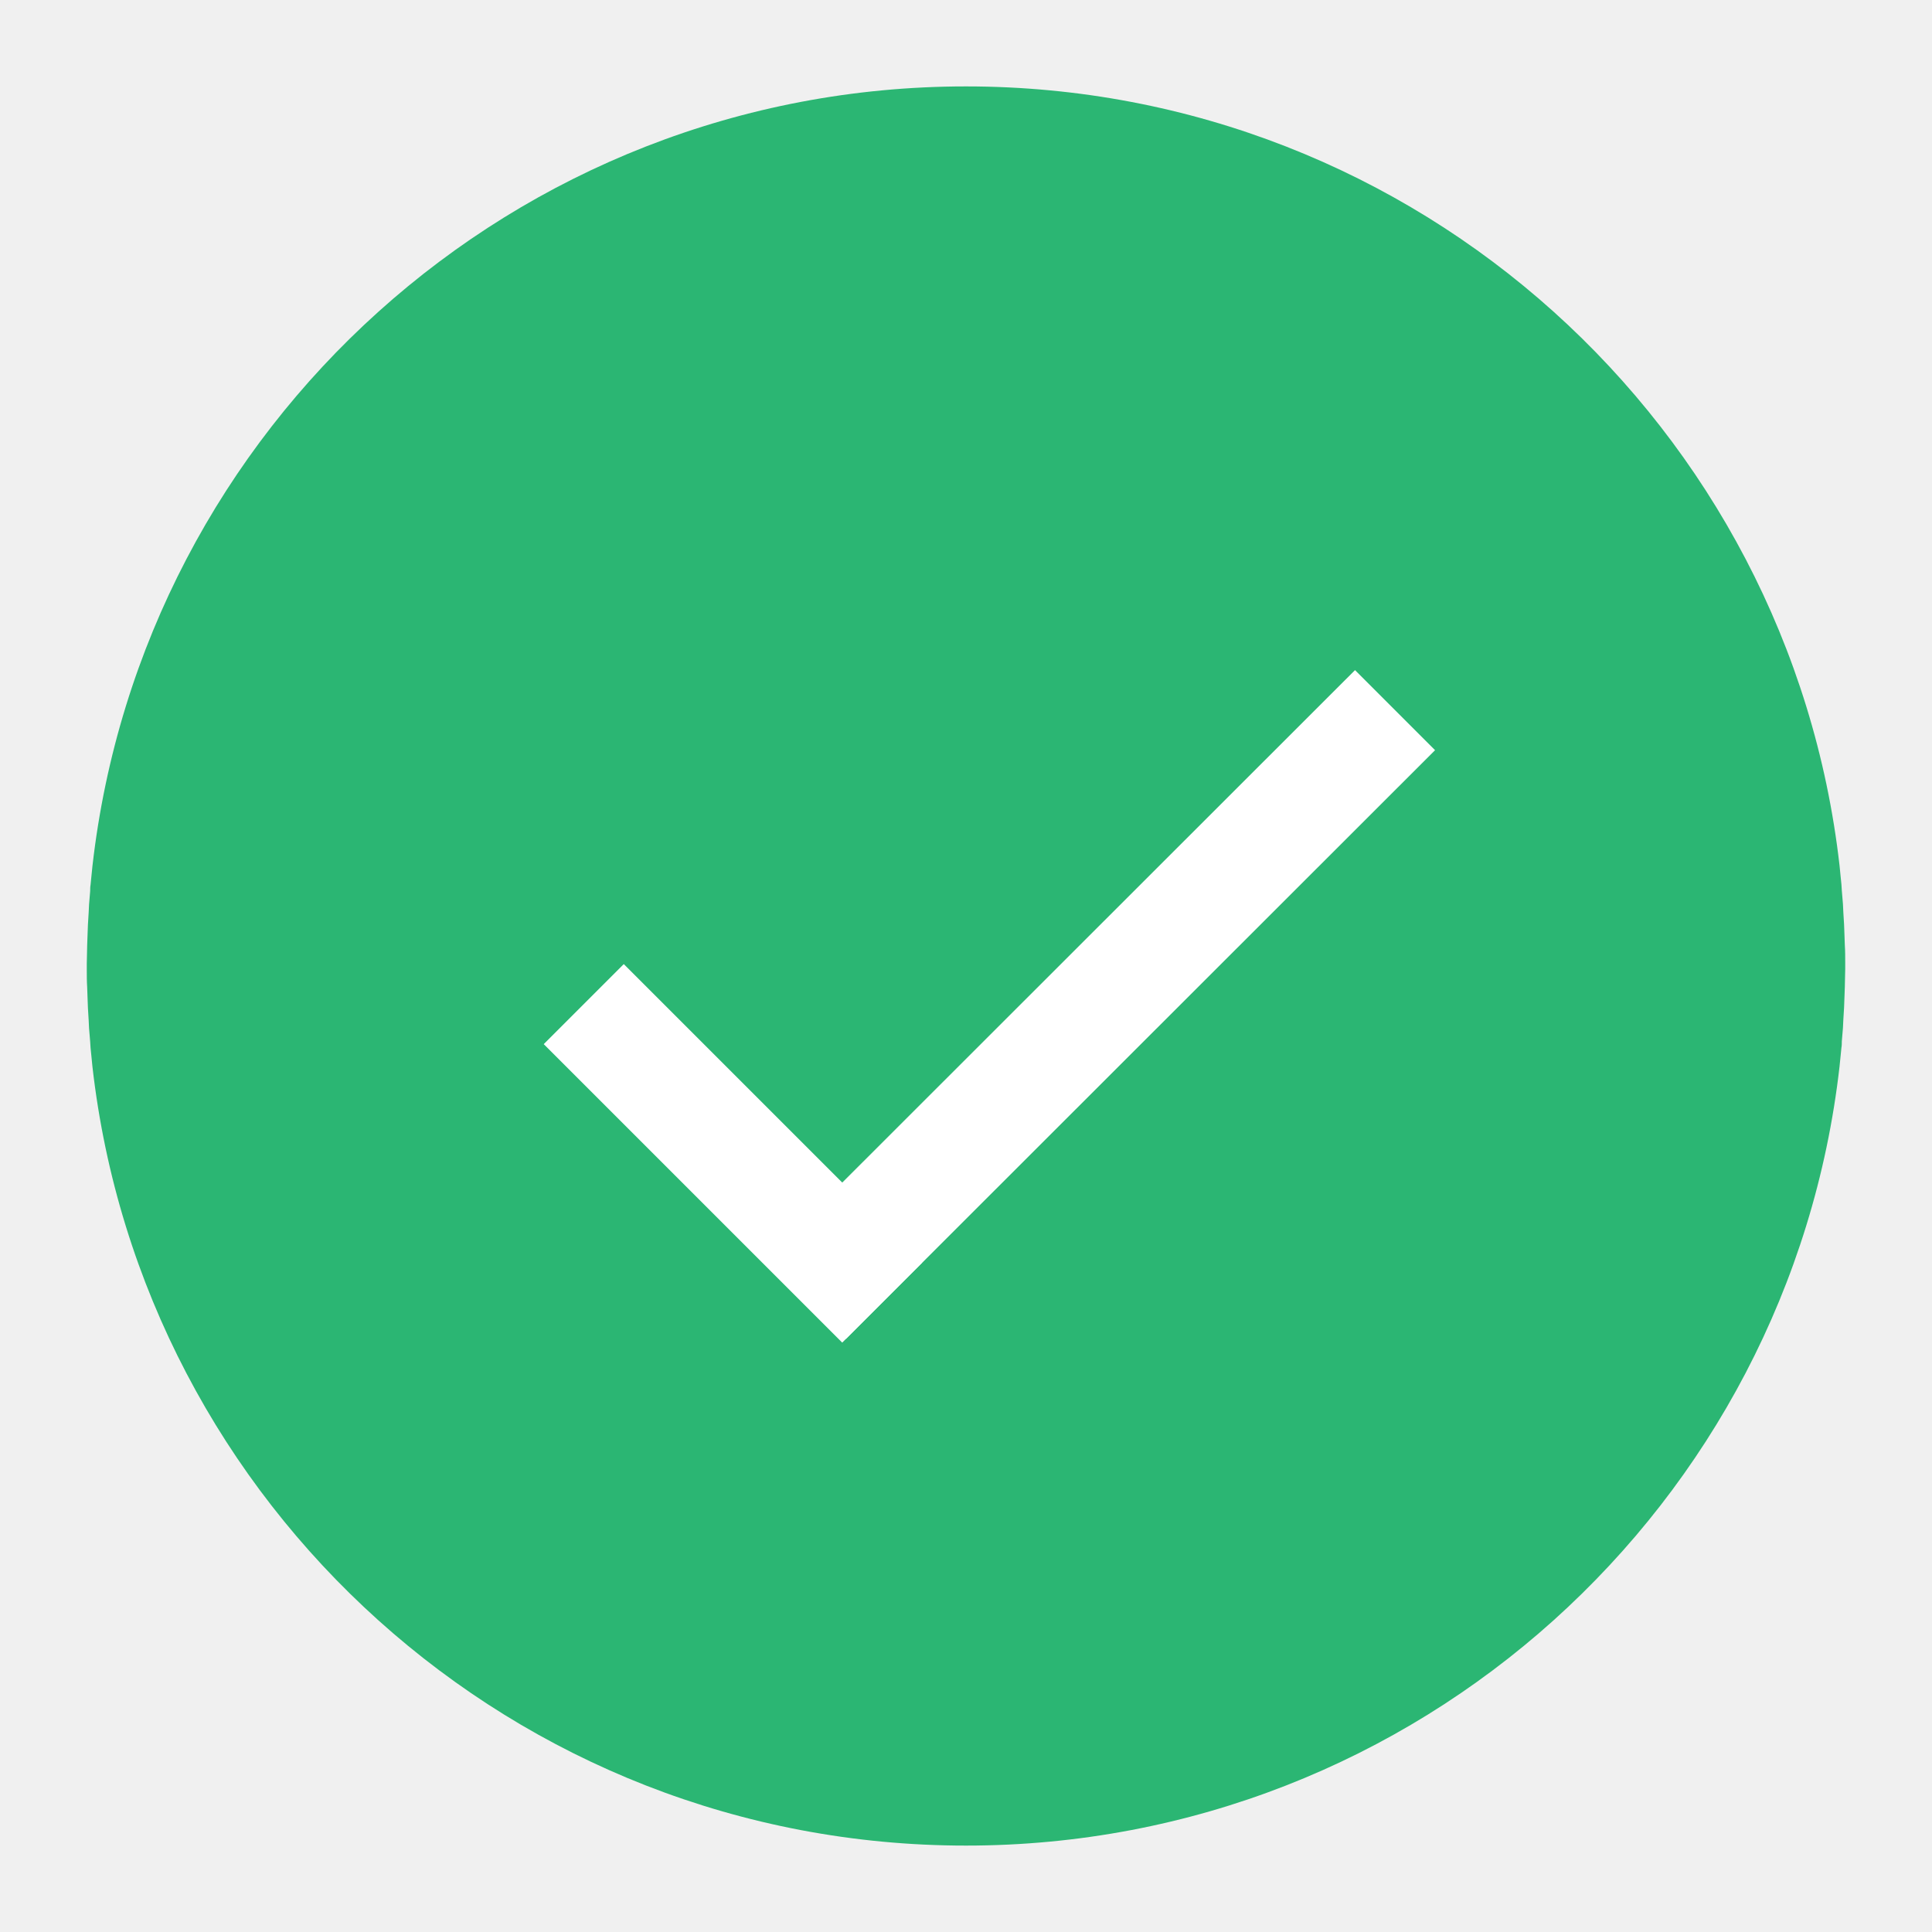
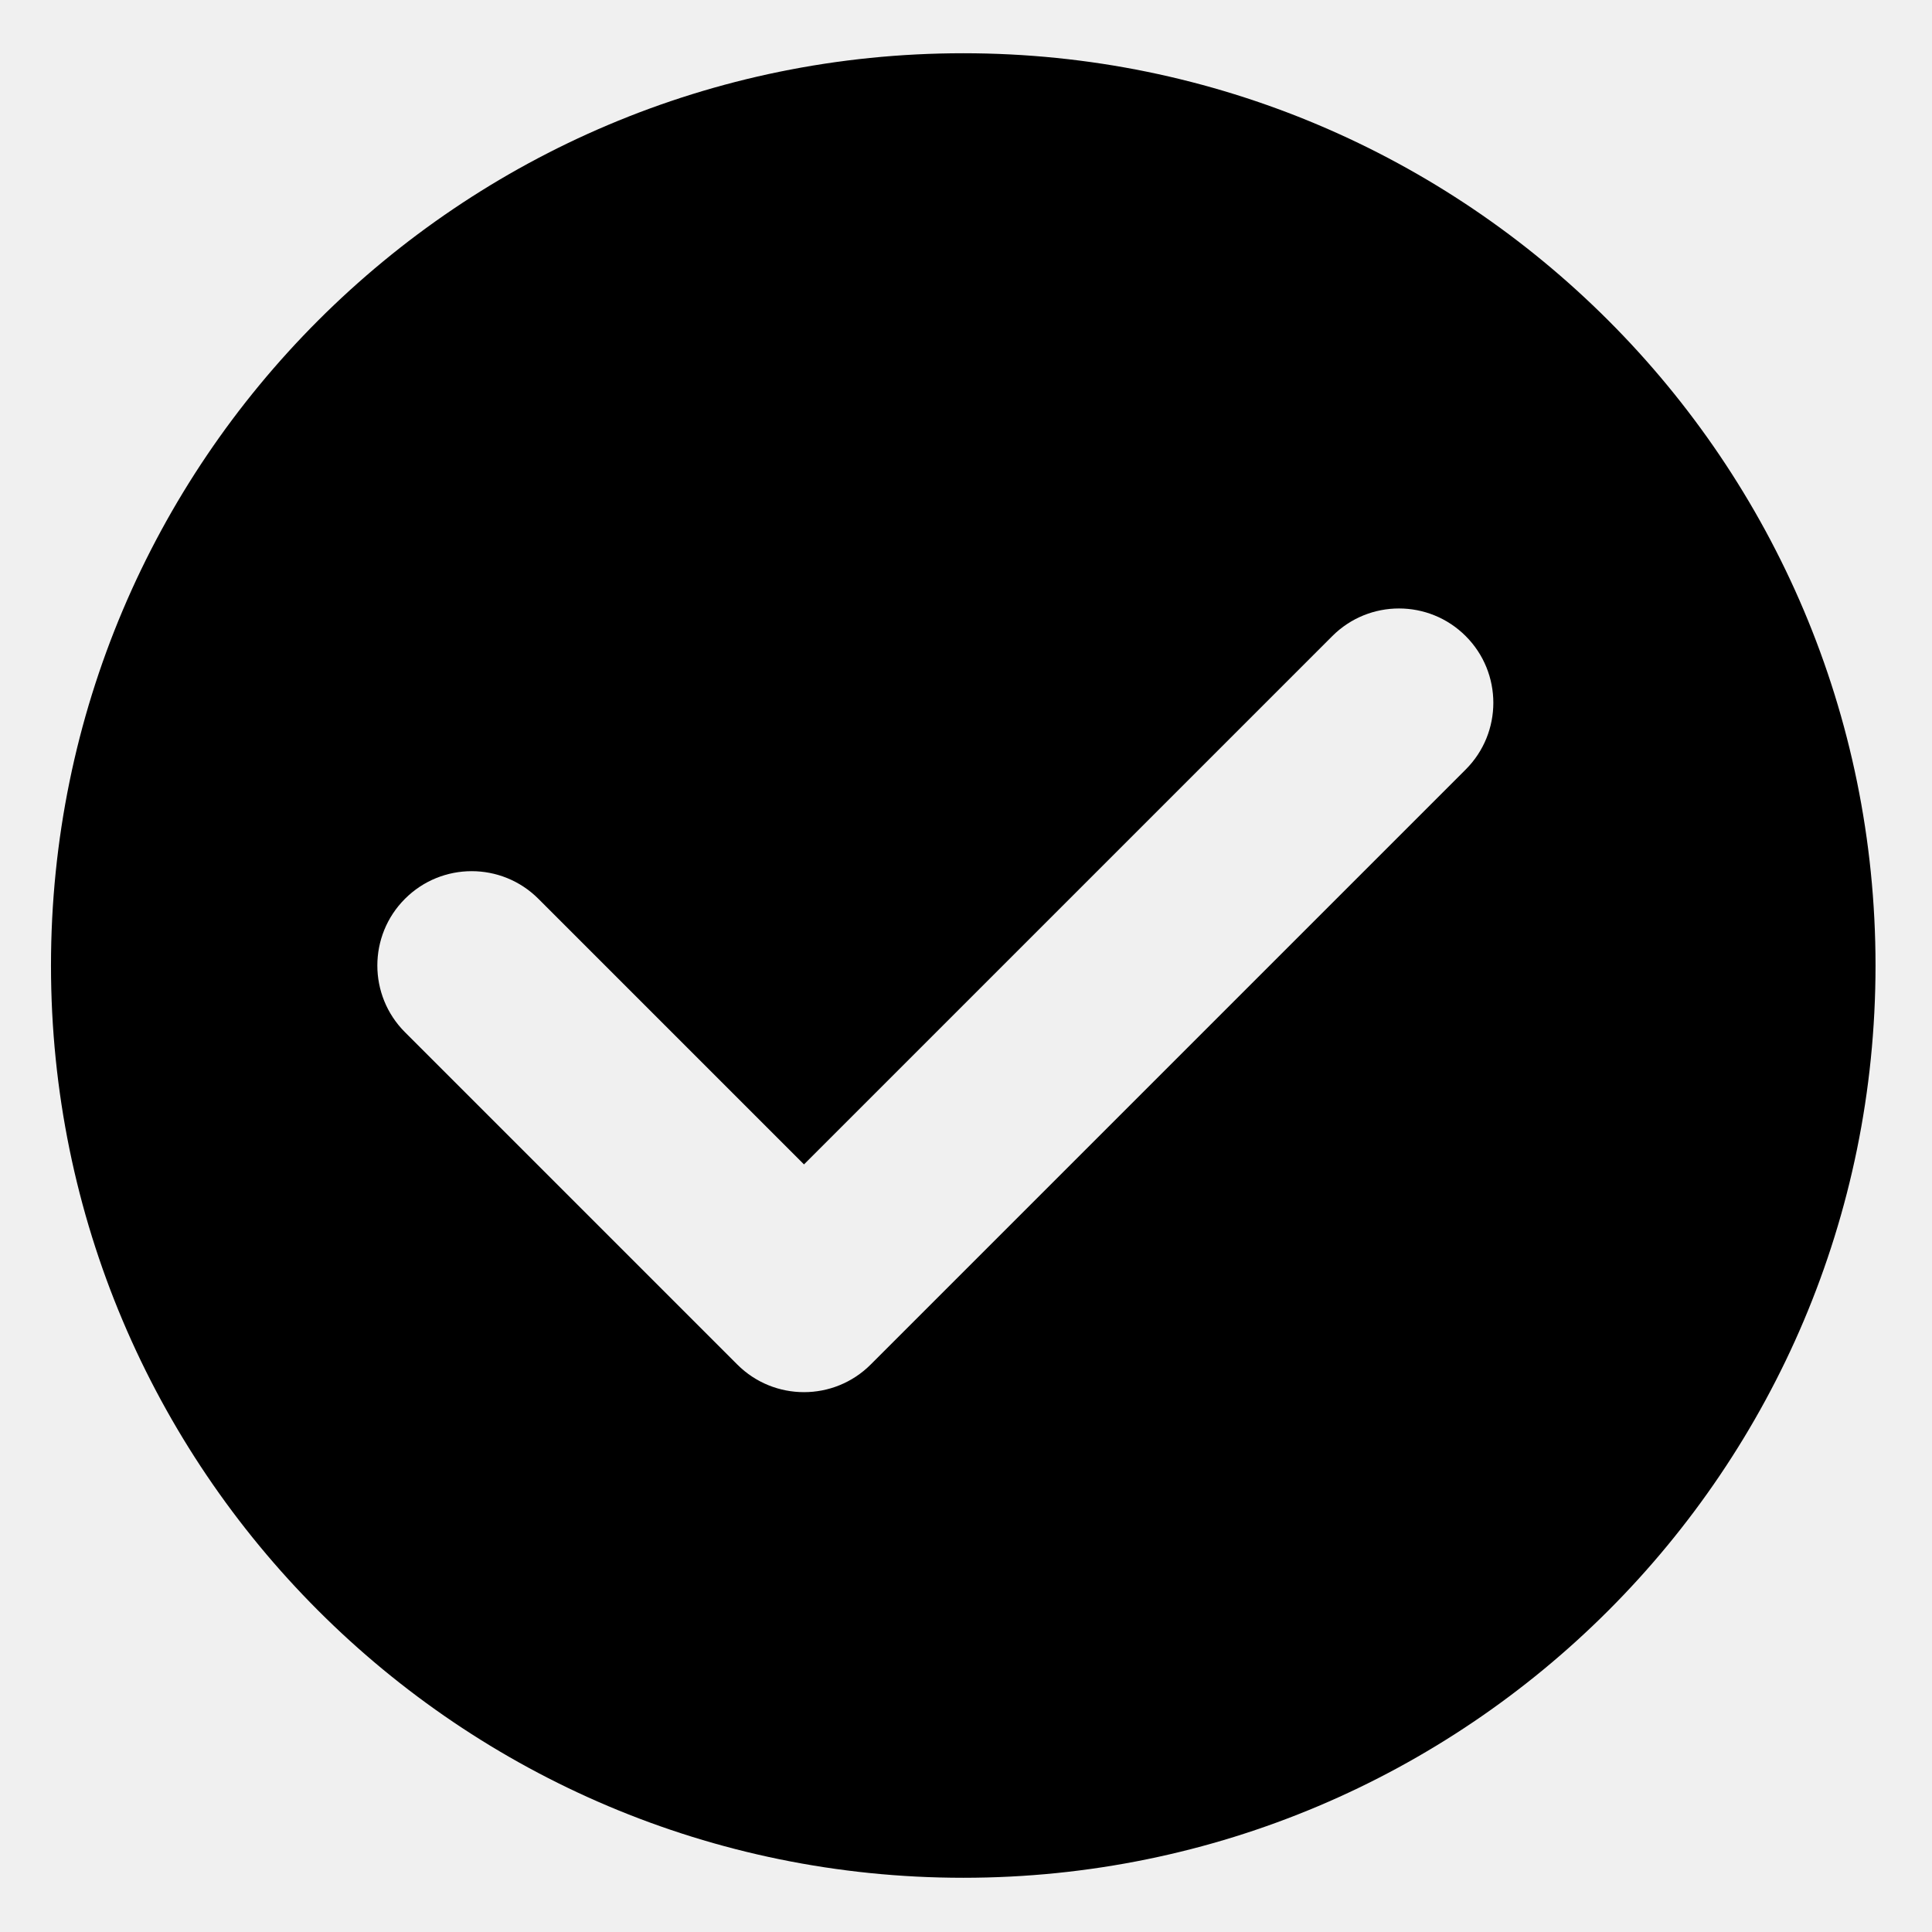
- <svg xmlns="http://www.w3.org/2000/svg" id="Layer_1" style="enable-background:new 0 0 512 512;" version="1.1" viewBox="0 0 512 512" xml:space="preserve">
-   <style type="text/css">
- 	.st0{fill:#2BB673;}
- 	.st1{fill:none;stroke:#FFFFFF;stroke-width:30;stroke-miterlimit:10;}
- </style>
-   <path class="st0" d="M489,255.9c0-0.2,0-0.5,0-0.7c0-1.6,0-3.2-0.1-4.7c0-0.9-0.1-1.8-0.1-2.8c0-0.9-0.1-1.8-0.1-2.7  c-0.1-1.1-0.1-2.2-0.2-3.3c0-0.7-0.1-1.4-0.1-2.1c-0.1-1.2-0.2-2.4-0.3-3.6c0-0.5-0.1-1.1-0.1-1.6c-0.1-1.3-0.3-2.6-0.4-4  c0-0.3-0.1-0.7-0.1-1C474.3,113.2,375.7,22.9,256,22.9S37.7,113.2,24.5,229.5c0,0.3-0.1,0.7-0.1,1c-0.1,1.3-0.3,2.6-0.4,4  c-0.1,0.5-0.1,1.1-0.1,1.6c-0.1,1.2-0.2,2.4-0.3,3.6c0,0.7-0.1,1.4-0.1,2.1c-0.1,1.1-0.1,2.2-0.2,3.3c0,0.9-0.1,1.8-0.1,2.7  c0,0.9-0.1,1.8-0.1,2.8c0,1.6-0.1,3.2-0.1,4.7c0,0.2,0,0.5,0,0.7c0,0,0,0,0,0.1s0,0,0,0.1c0,0.2,0,0.5,0,0.7c0,1.6,0,3.2,0.1,4.7  c0,0.9,0.1,1.8,0.1,2.8c0,0.9,0.1,1.8,0.1,2.7c0.1,1.1,0.1,2.2,0.2,3.3c0,0.7,0.1,1.4,0.1,2.1c0.1,1.2,0.2,2.4,0.3,3.6  c0,0.5,0.1,1.1,0.1,1.6c0.1,1.3,0.3,2.6,0.4,4c0,0.3,0.1,0.7,0.1,1C37.7,398.8,136.3,489.1,256,489.1s218.3-90.3,231.5-206.5  c0-0.3,0.1-0.7,0.1-1c0.1-1.3,0.3-2.6,0.4-4c0.1-0.5,0.1-1.1,0.1-1.6c0.1-1.2,0.2-2.4,0.3-3.6c0-0.7,0.1-1.4,0.1-2.1  c0.1-1.1,0.1-2.2,0.2-3.3c0-0.9,0.1-1.8,0.1-2.7c0-0.9,0.1-1.8,0.1-2.8c0-1.6,0.1-3.2,0.1-4.7c0-0.2,0-0.5,0-0.7  C489,256,489,256,489,255.9C489,256,489,256,489,255.9z" id="XMLID_3_" />
-   <g id="XMLID_1_">
-     <line class="st1" id="XMLID_2_" x1="213.6" x2="369.7" y1="344.2" y2="188.2" />
-     <line class="st1" id="XMLID_4_" x1="233.8" x2="154.7" y1="345.2" y2="266.1" />
-   </g>
+ <svg xmlns="http://www.w3.org/2000/svg" class="svg-icon" style="width: 1em; height: 1em;vertical-align: middle;fill: currentColor;overflow: hidden;" viewBox="0 0 1024 1024" version="1.1">
+   <path d="M510.545 28.22c-267.043 0-483.521 216.477-483.521 483.52s216.479 483.521 483.521 483.521 483.52-216.479 483.52-483.521S777.588 28.22 510.545 28.22zM776.855 407.855l-315.37 315.37c-9.763 9.763-22.559 14.645-35.355 14.645-12.796 0-25.592-4.882-35.355-14.645l-176.13-176.13c-19.526-19.525-19.526-51.184 0-70.71 19.526-19.526 51.184-19.527 70.711 0L426.13 617.159l280.015-280.015c19.527-19.526 51.184-19.526 70.711 0C796.382 356.671 796.382 388.329 776.855 407.855z" />
</svg>
